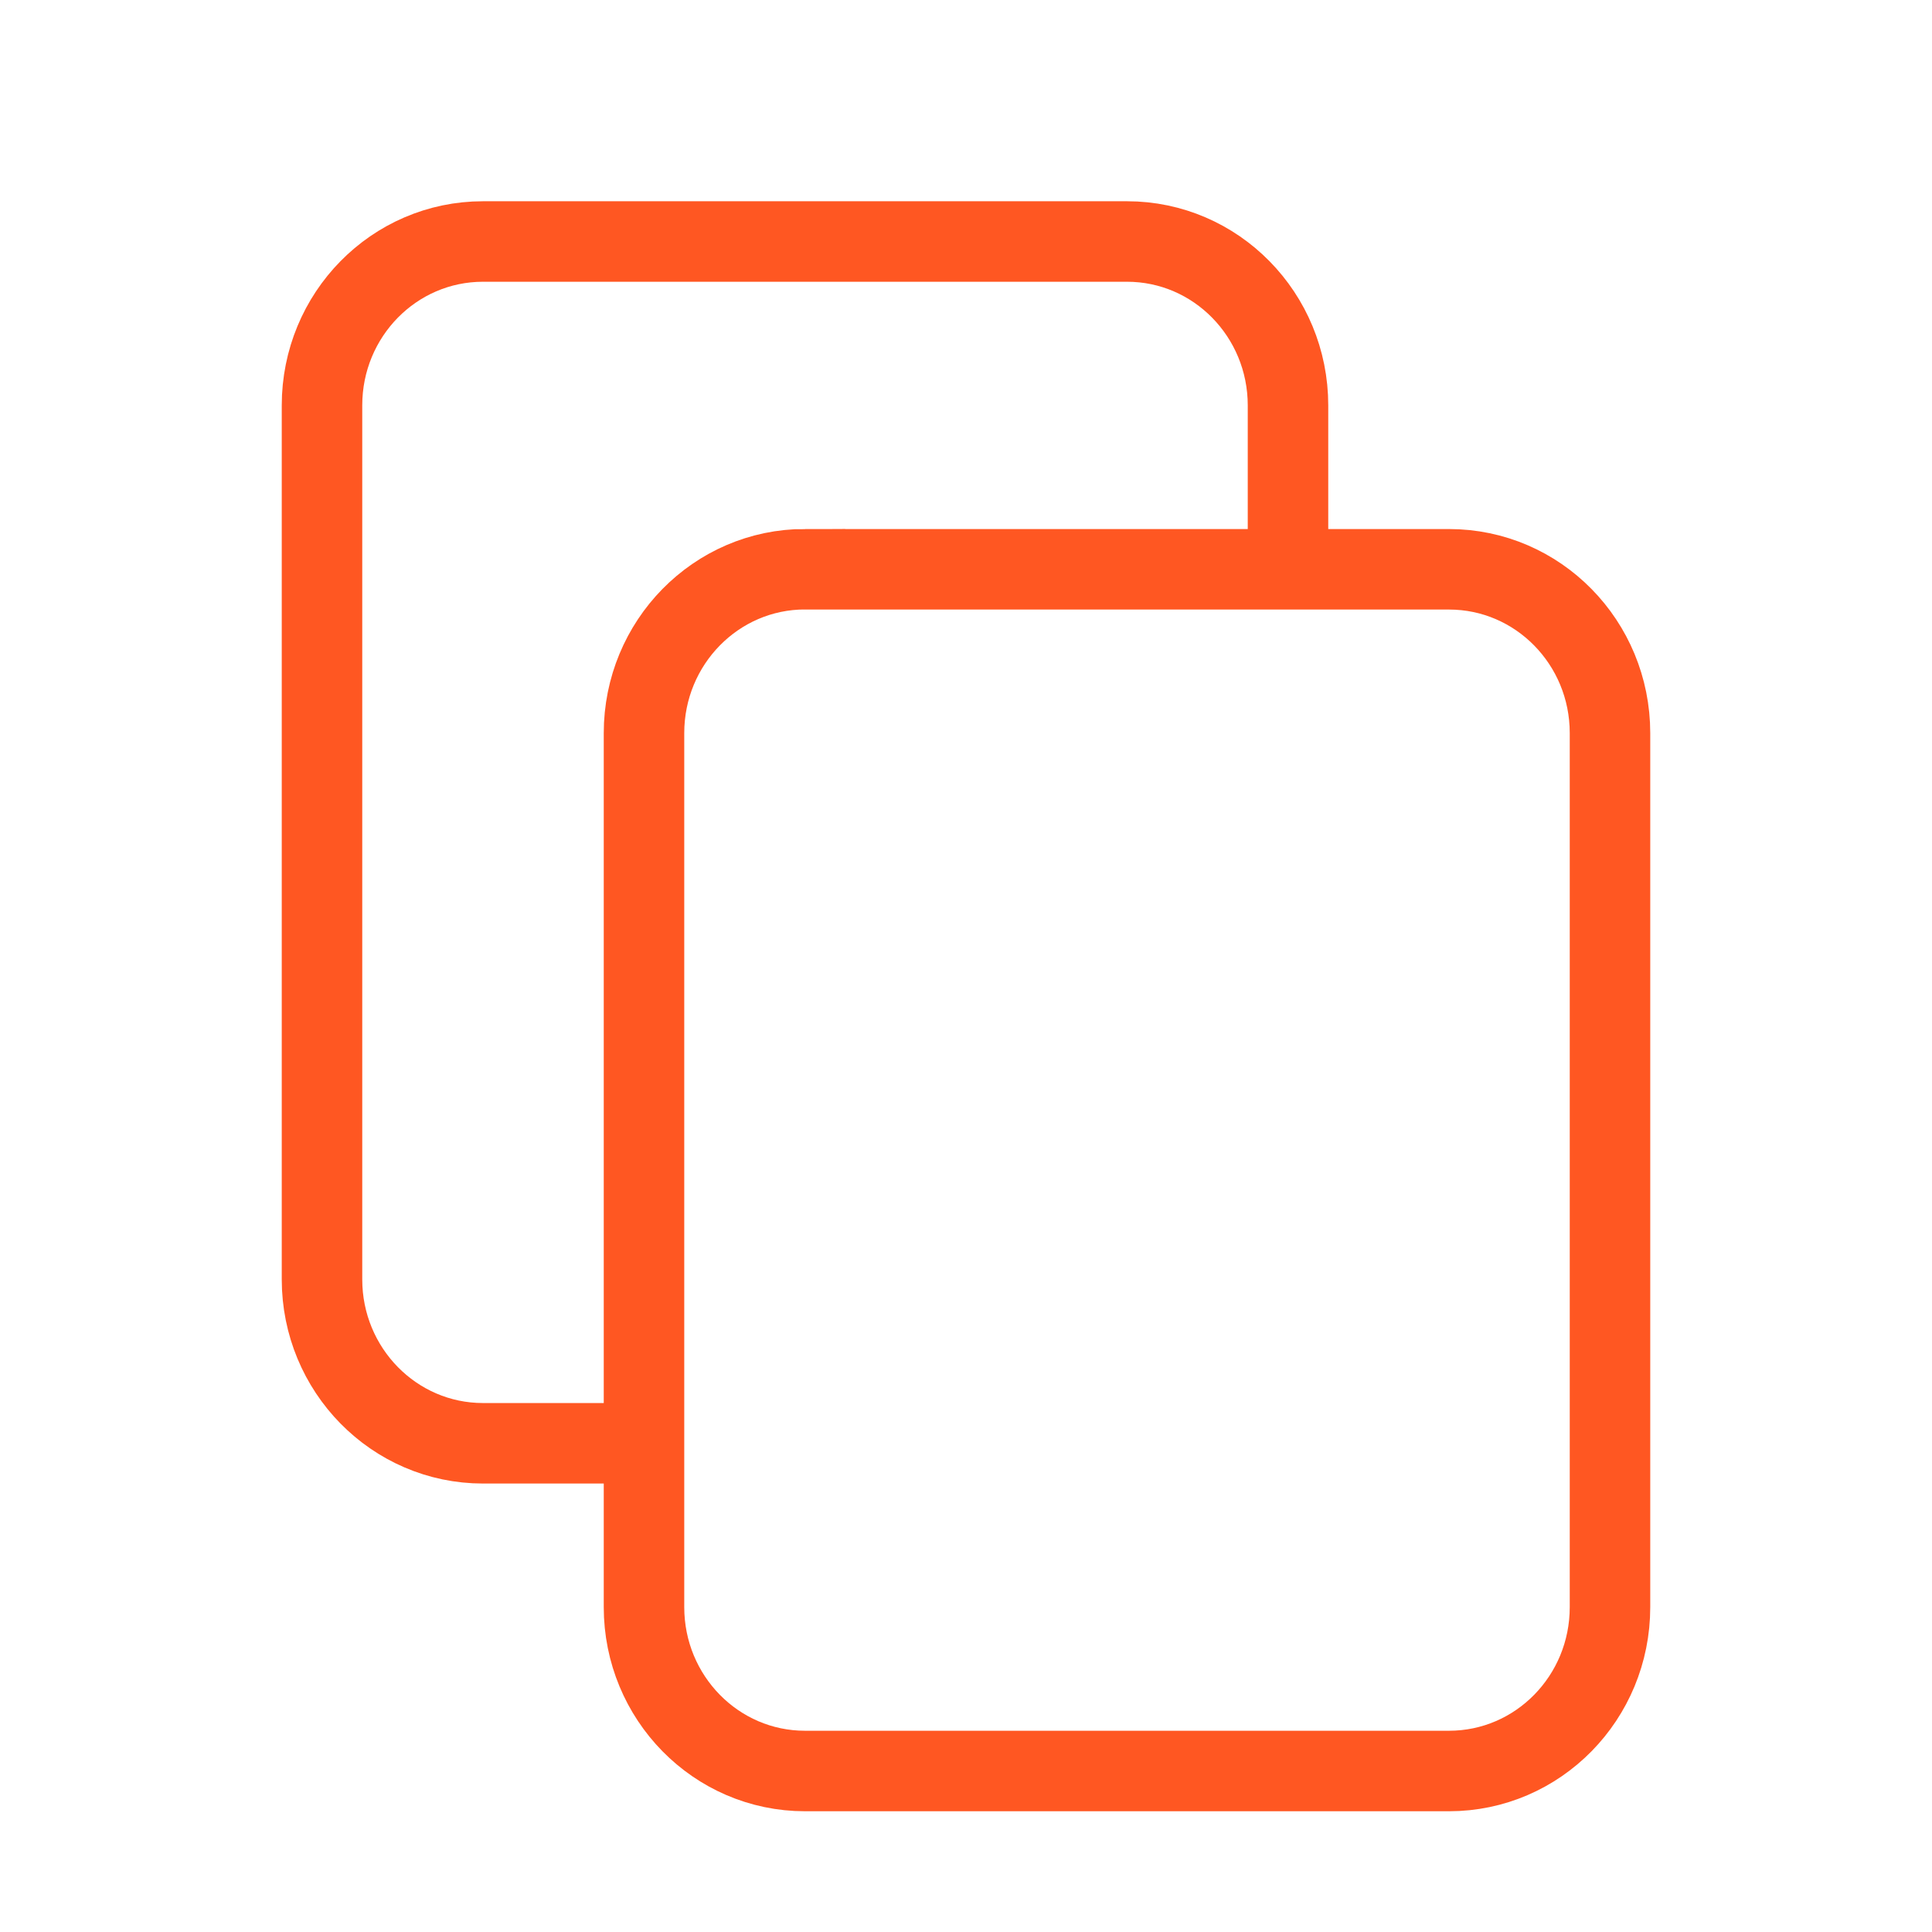
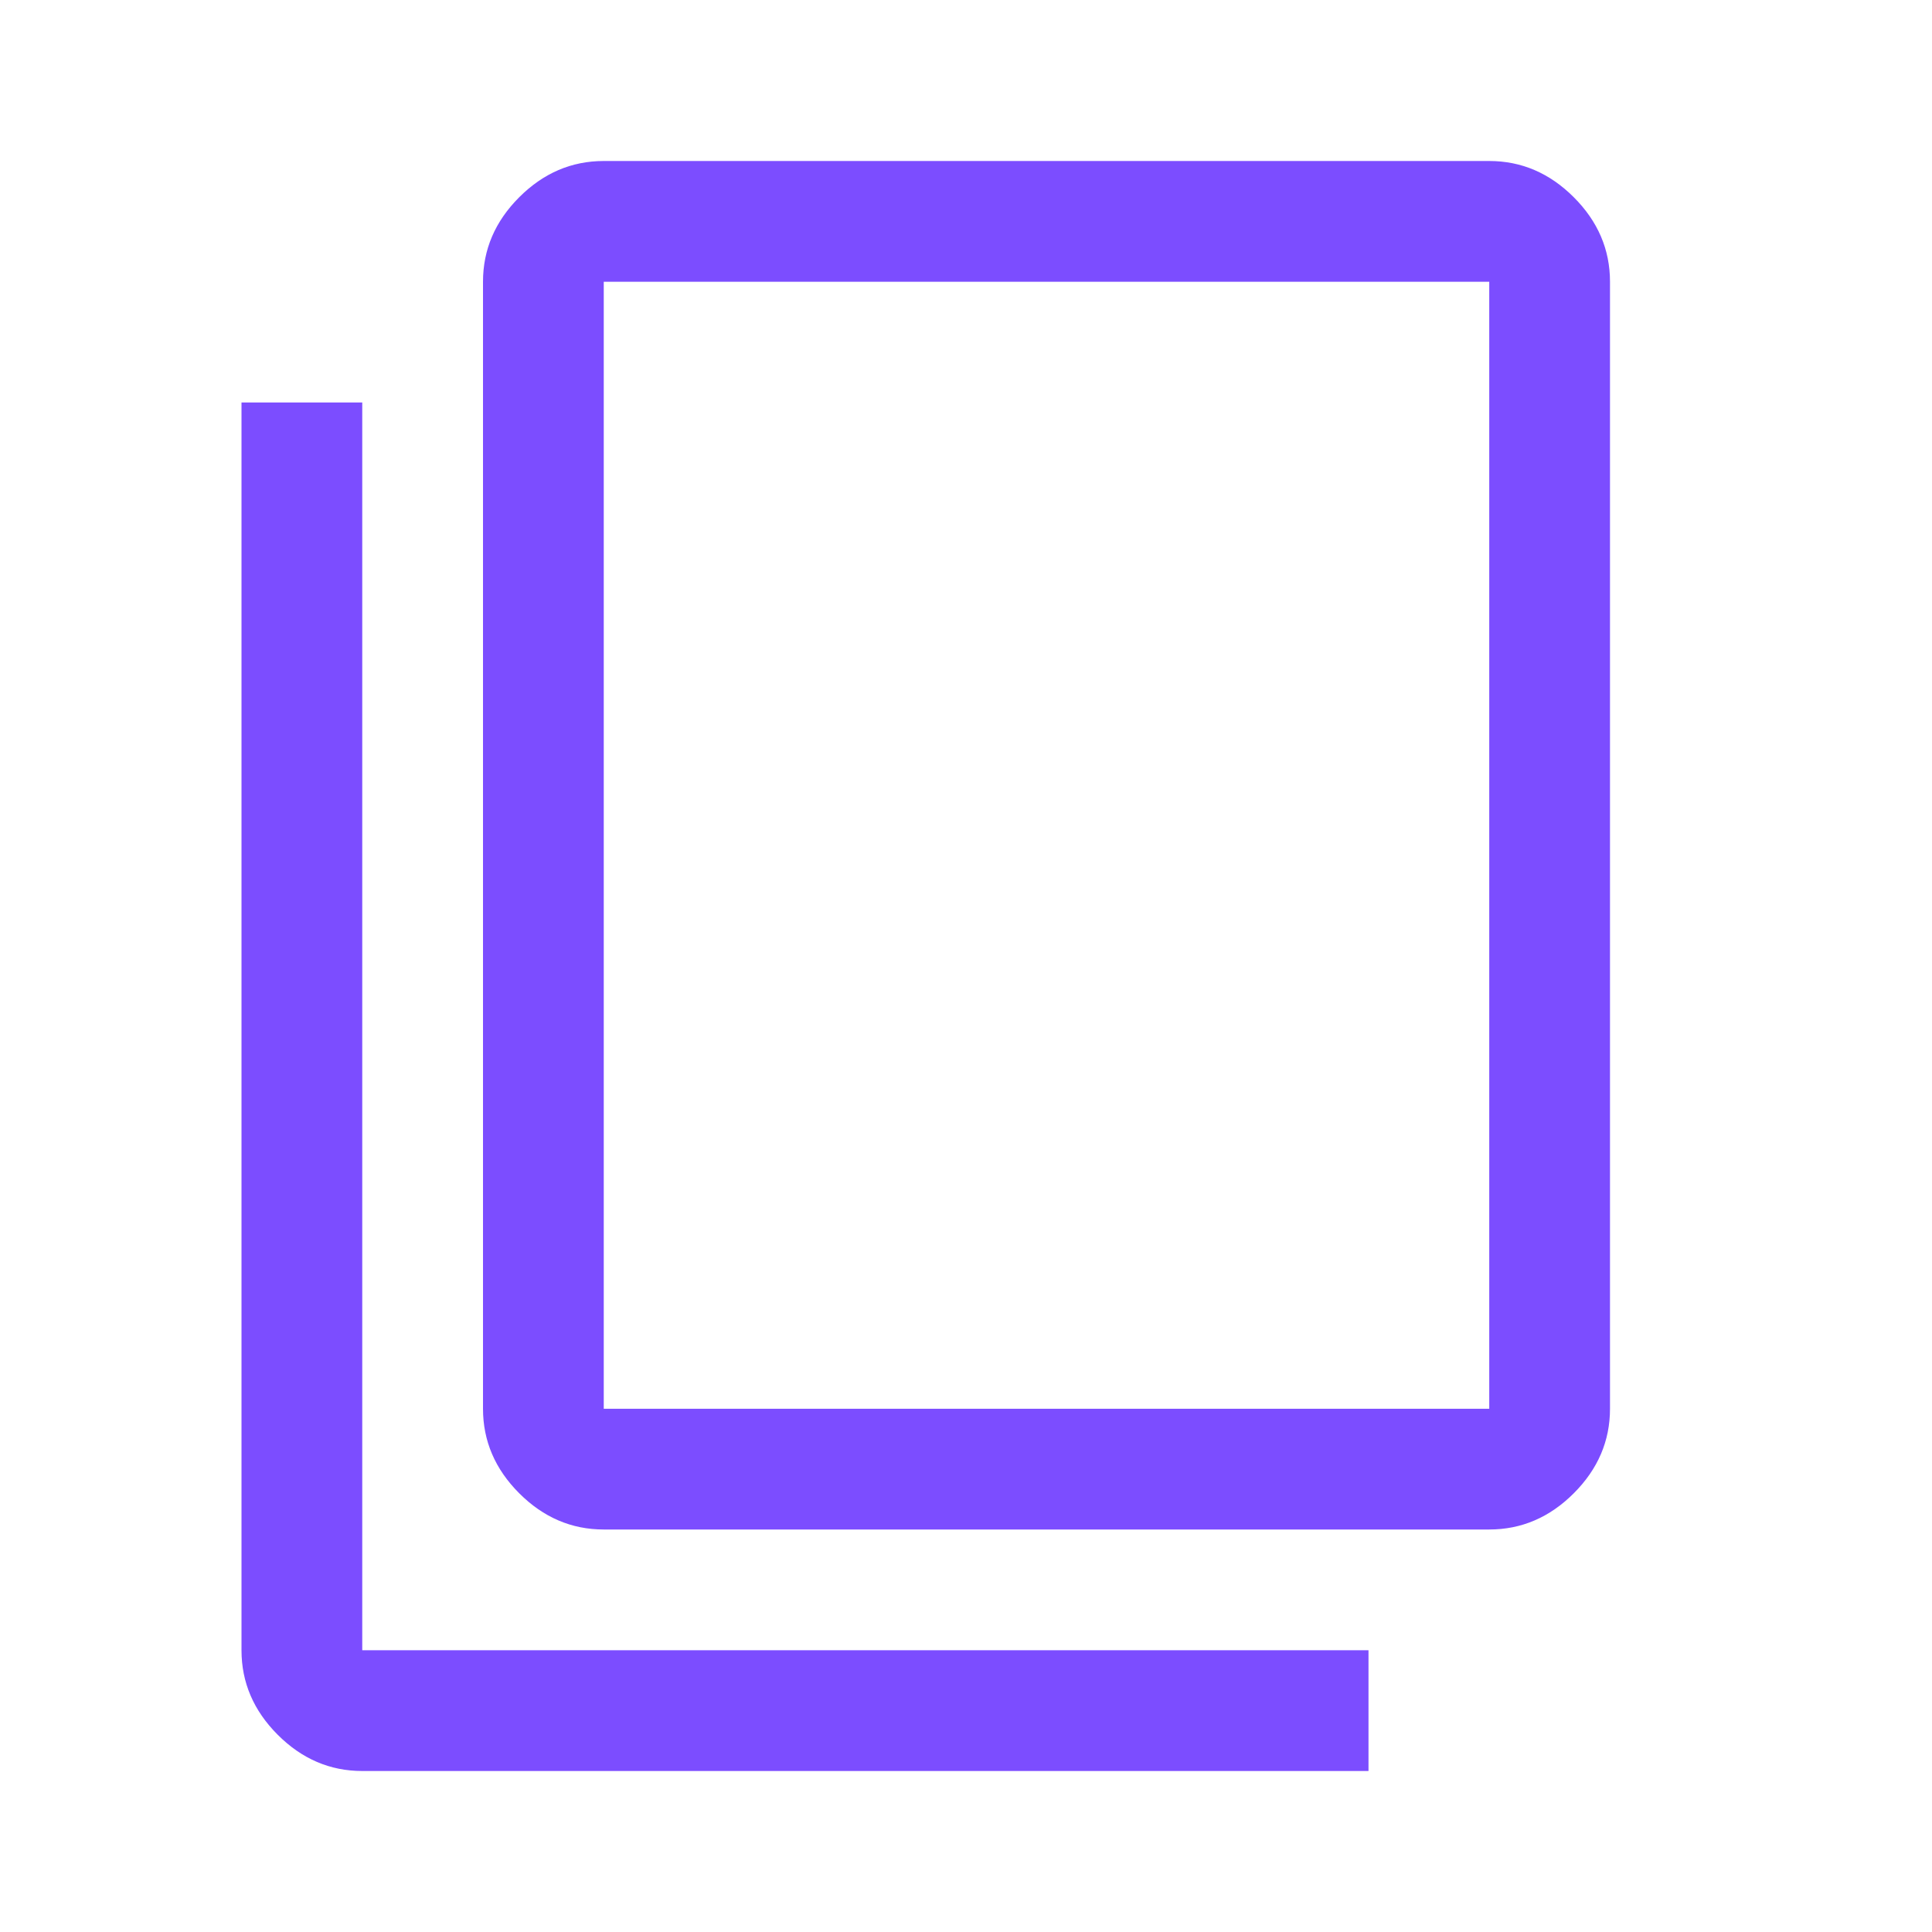
- <svg xmlns="http://www.w3.org/2000/svg" fill="none" shapeRendering="geometricPrecision" stroke="#FF5722" strokeLinecap="round" strokeLinejoin="round" strokeWidth="1.5" viewBox="0 0 24 24" width="14" height="14" version="1.1" id="svg4">
-   <defs id="defs8" />
-   <path d="M8 17.929H6c-1.105 0-2-.912-2-2.036V5.036C4 3.91 4.895 3 6 3h8c1.105 0 2 .911 2 2.036v1.866m-6 .17h8c1.105 0 2 .91 2 2.035v10.857C20 21.09 19.105 22 18 22h-8c-1.105 0-2-.911-2-2.036V9.107c0-1.124.895-2.036 2-2.036z" id="path2" />
+ <svg xmlns="http://www.w3.org/2000/svg" height="48px" viewBox="0 -960 960 960" width="48px" fill="#7C4DFF ">
+   <path d="M300-200q-24 0-42-18t-18-42v-560q0-24 18-42t42-18h440q24 0 42 18t18 42v560q0 24-18 42t-42 18H300Zm0-60h440v-560H300v560ZM180-80q-24 0-42-18t-18-42v-620h60v620h500v60H180Zm120-180v-560 560Z" />
</svg>
